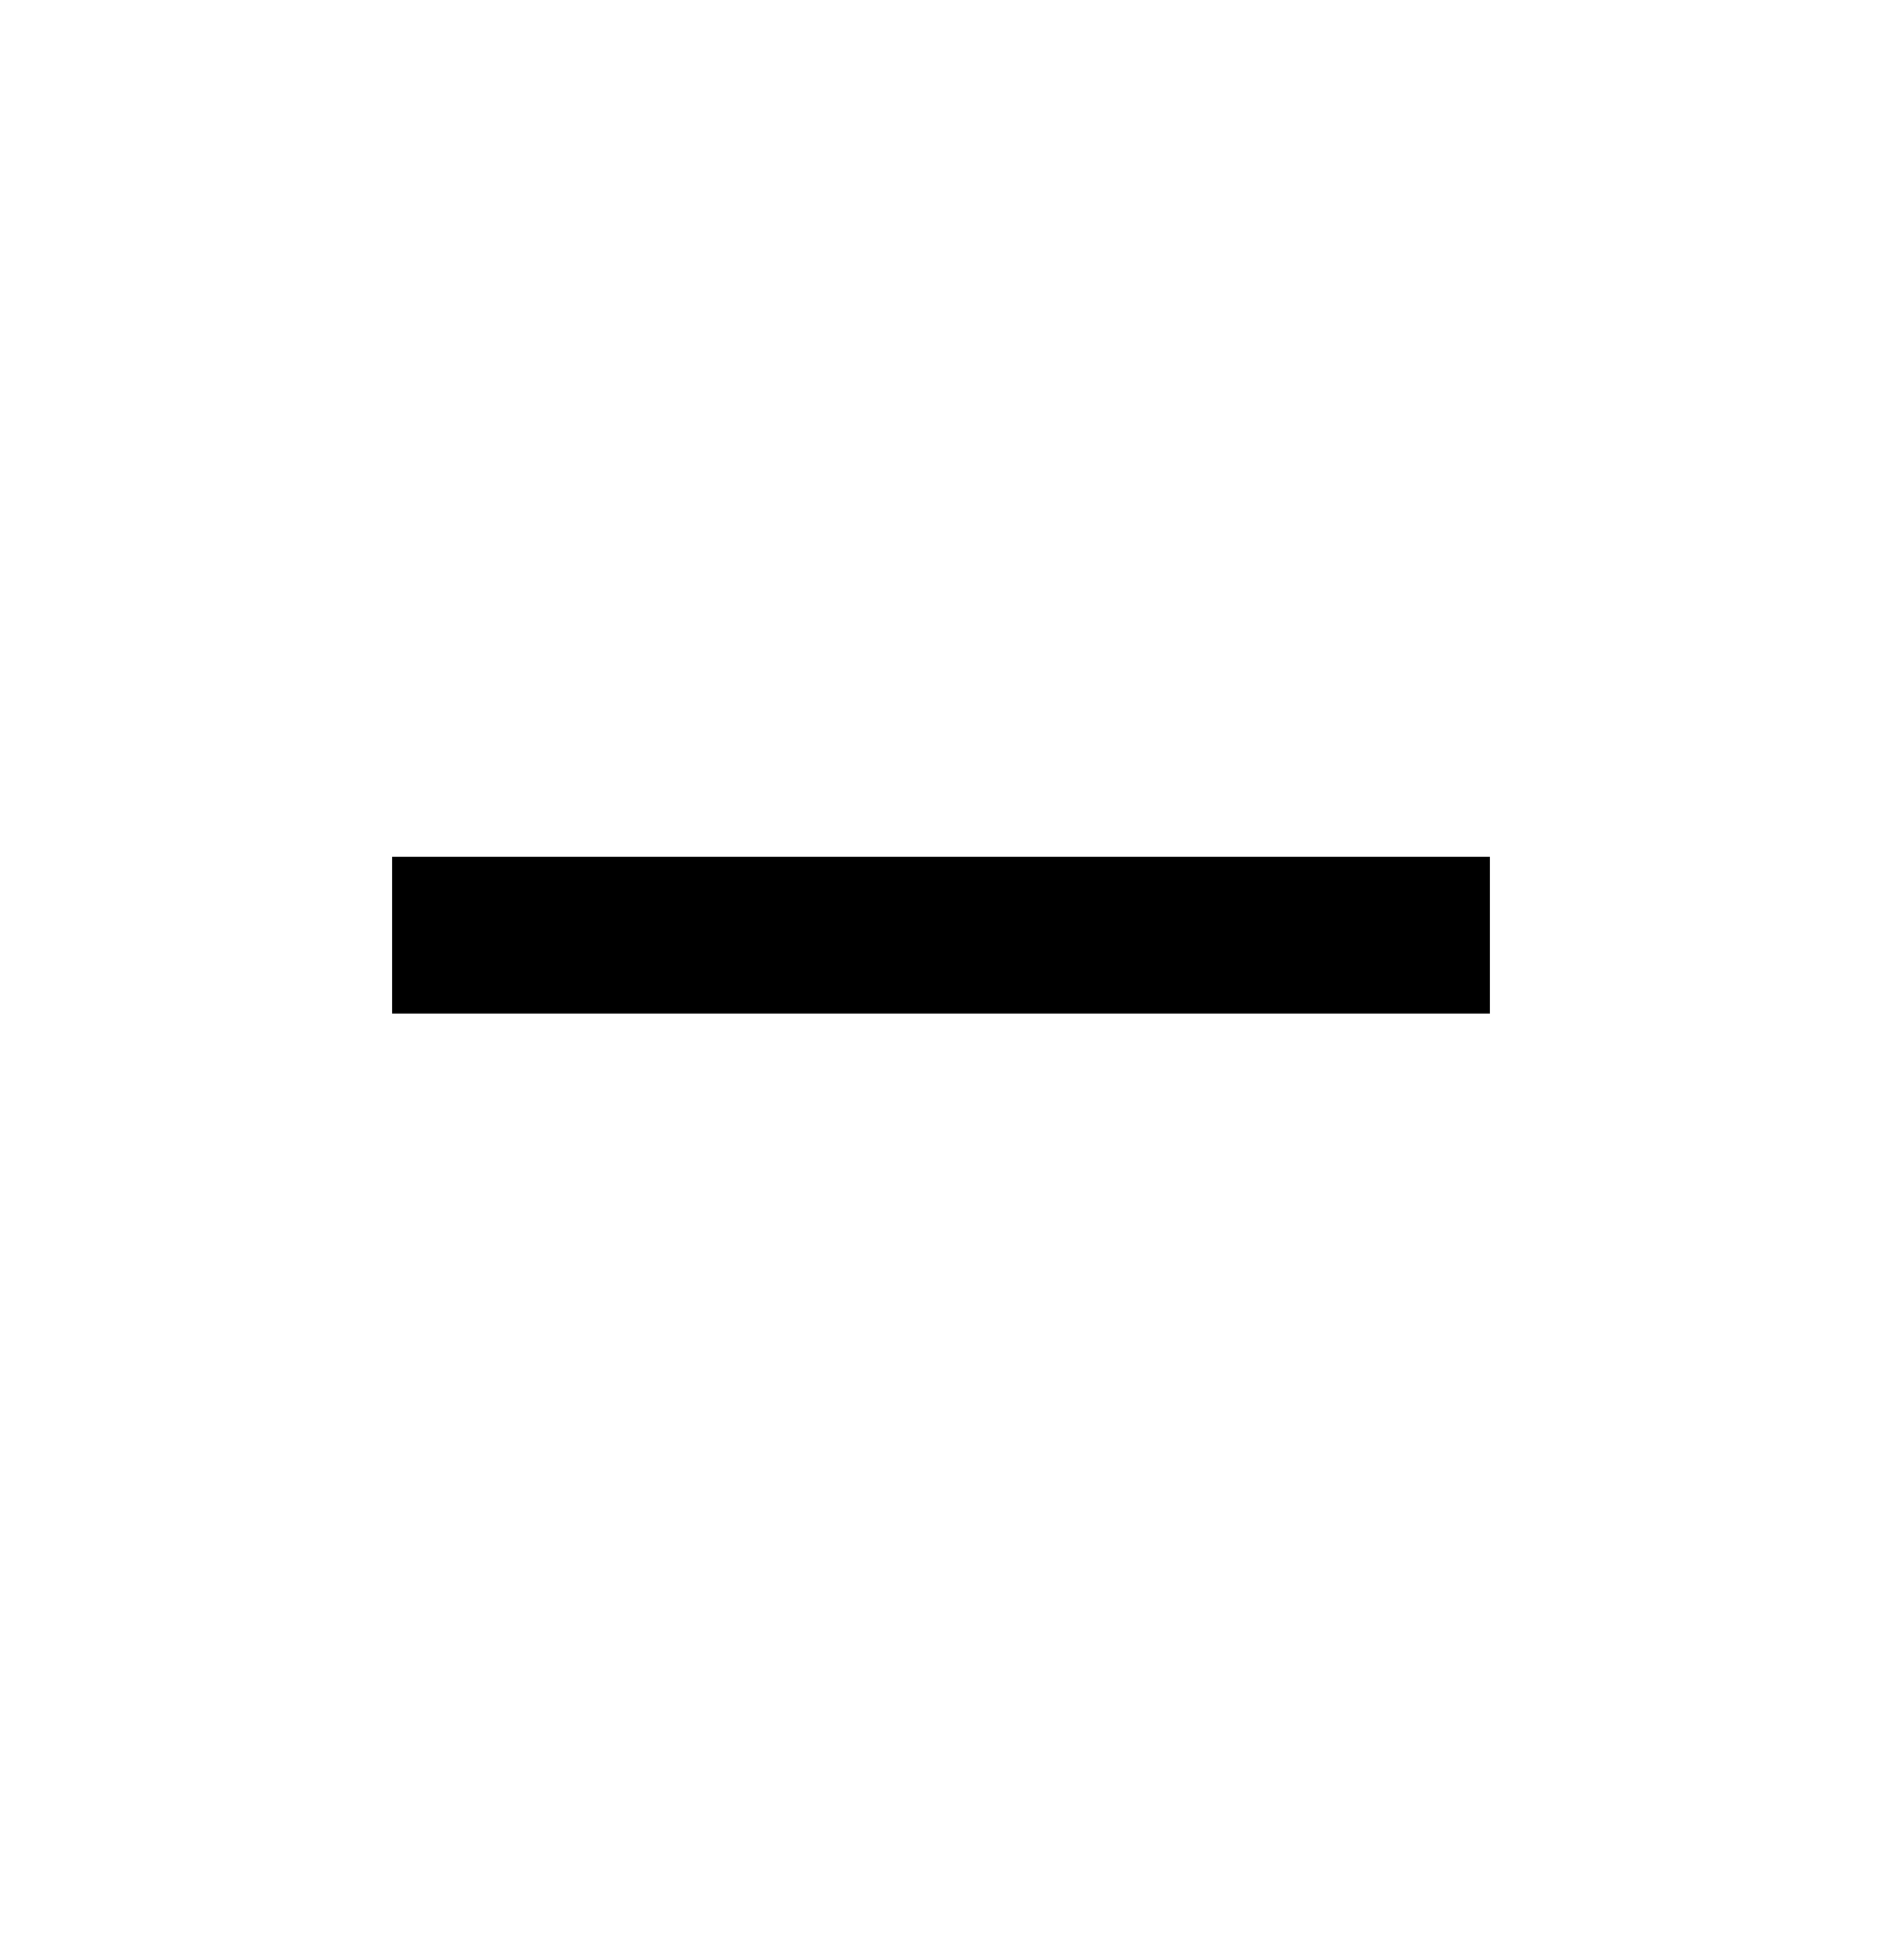
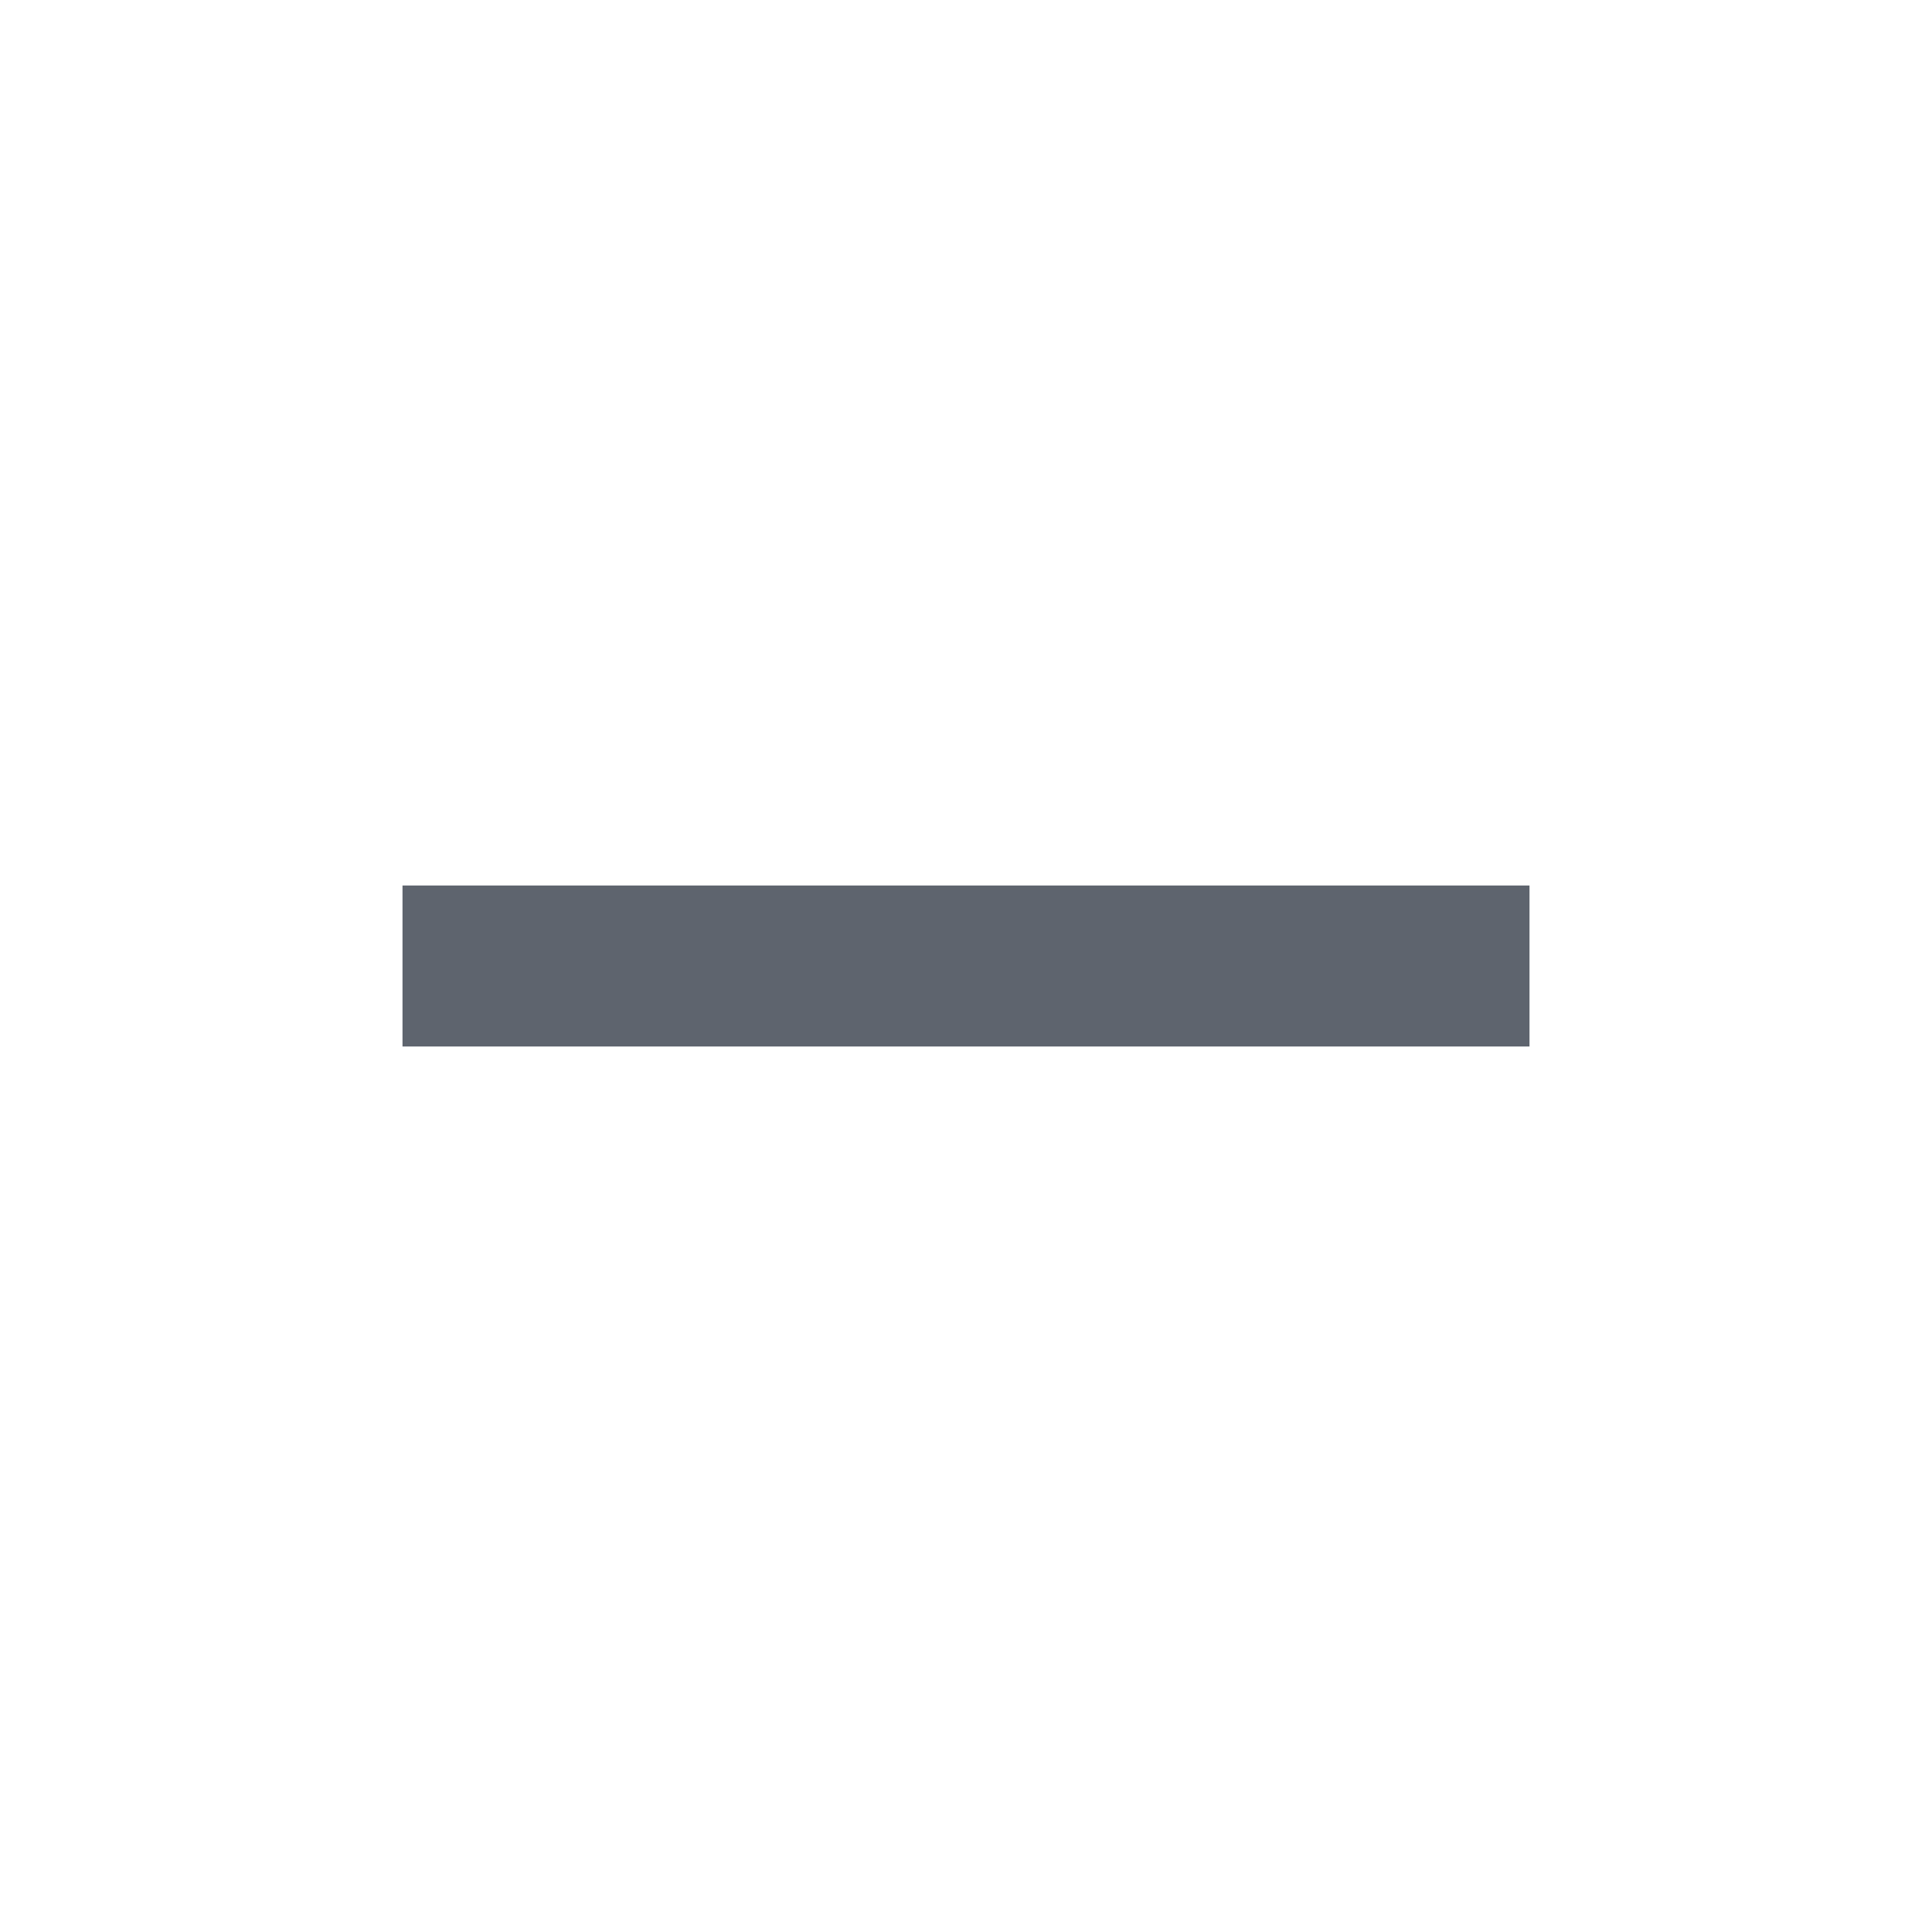
- <svg xmlns="http://www.w3.org/2000/svg" width="24px" height="25px" viewBox="0 0 24 25" version="1.1">
-   <g id="zoomOut" stroke="none" stroke-width="1" fill="none" fill-rule="evenodd" transform="translate(0, 0.928571)">
-     <polygon fill="#000000" points="19 12 5 12 5 10 19 10" />
+ <svg xmlns="http://www.w3.org/2000/svg" width="24px" height="24px" viewBox="0 0 24 24" version="1.1">
+   <g id="icons/zoomOut" stroke="none" stroke-width="1" fill="none" fill-rule="evenodd">
+     <polygon id="zoomOut" fill="#5E646E" fill-rule="nonzero" points="19 13 5 13 5 11 19 11" />
  </g>
</svg>
